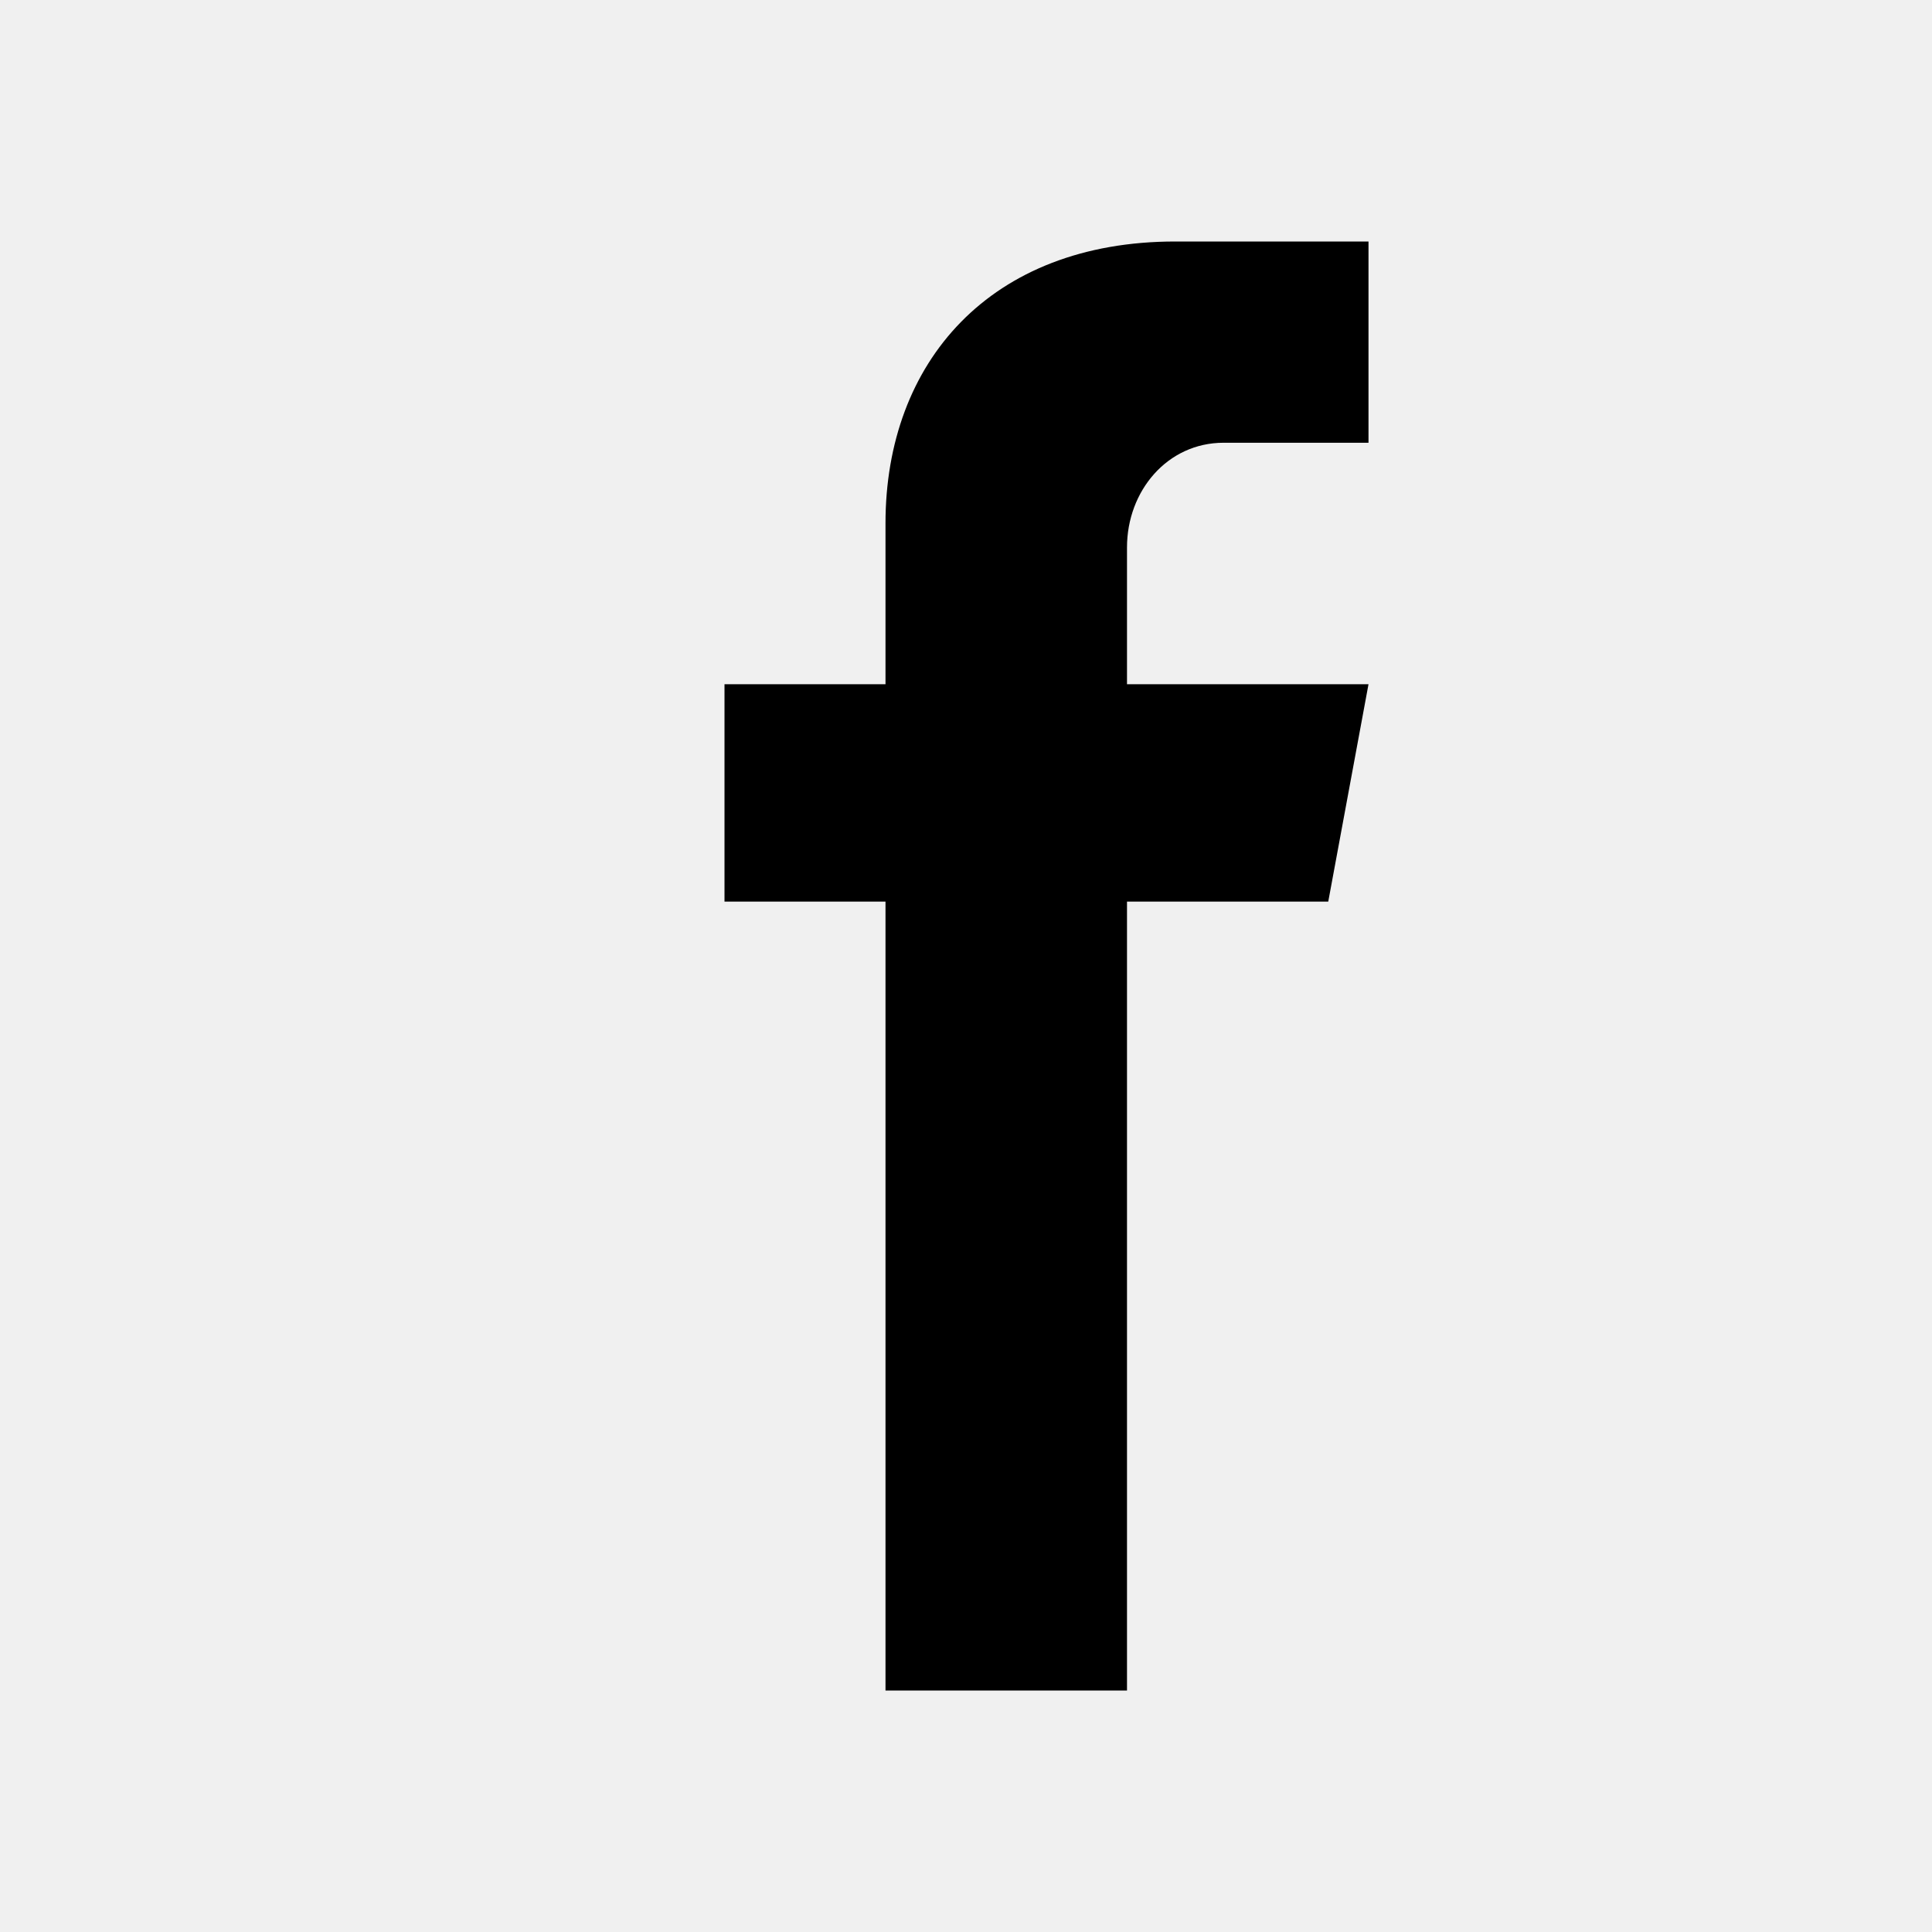
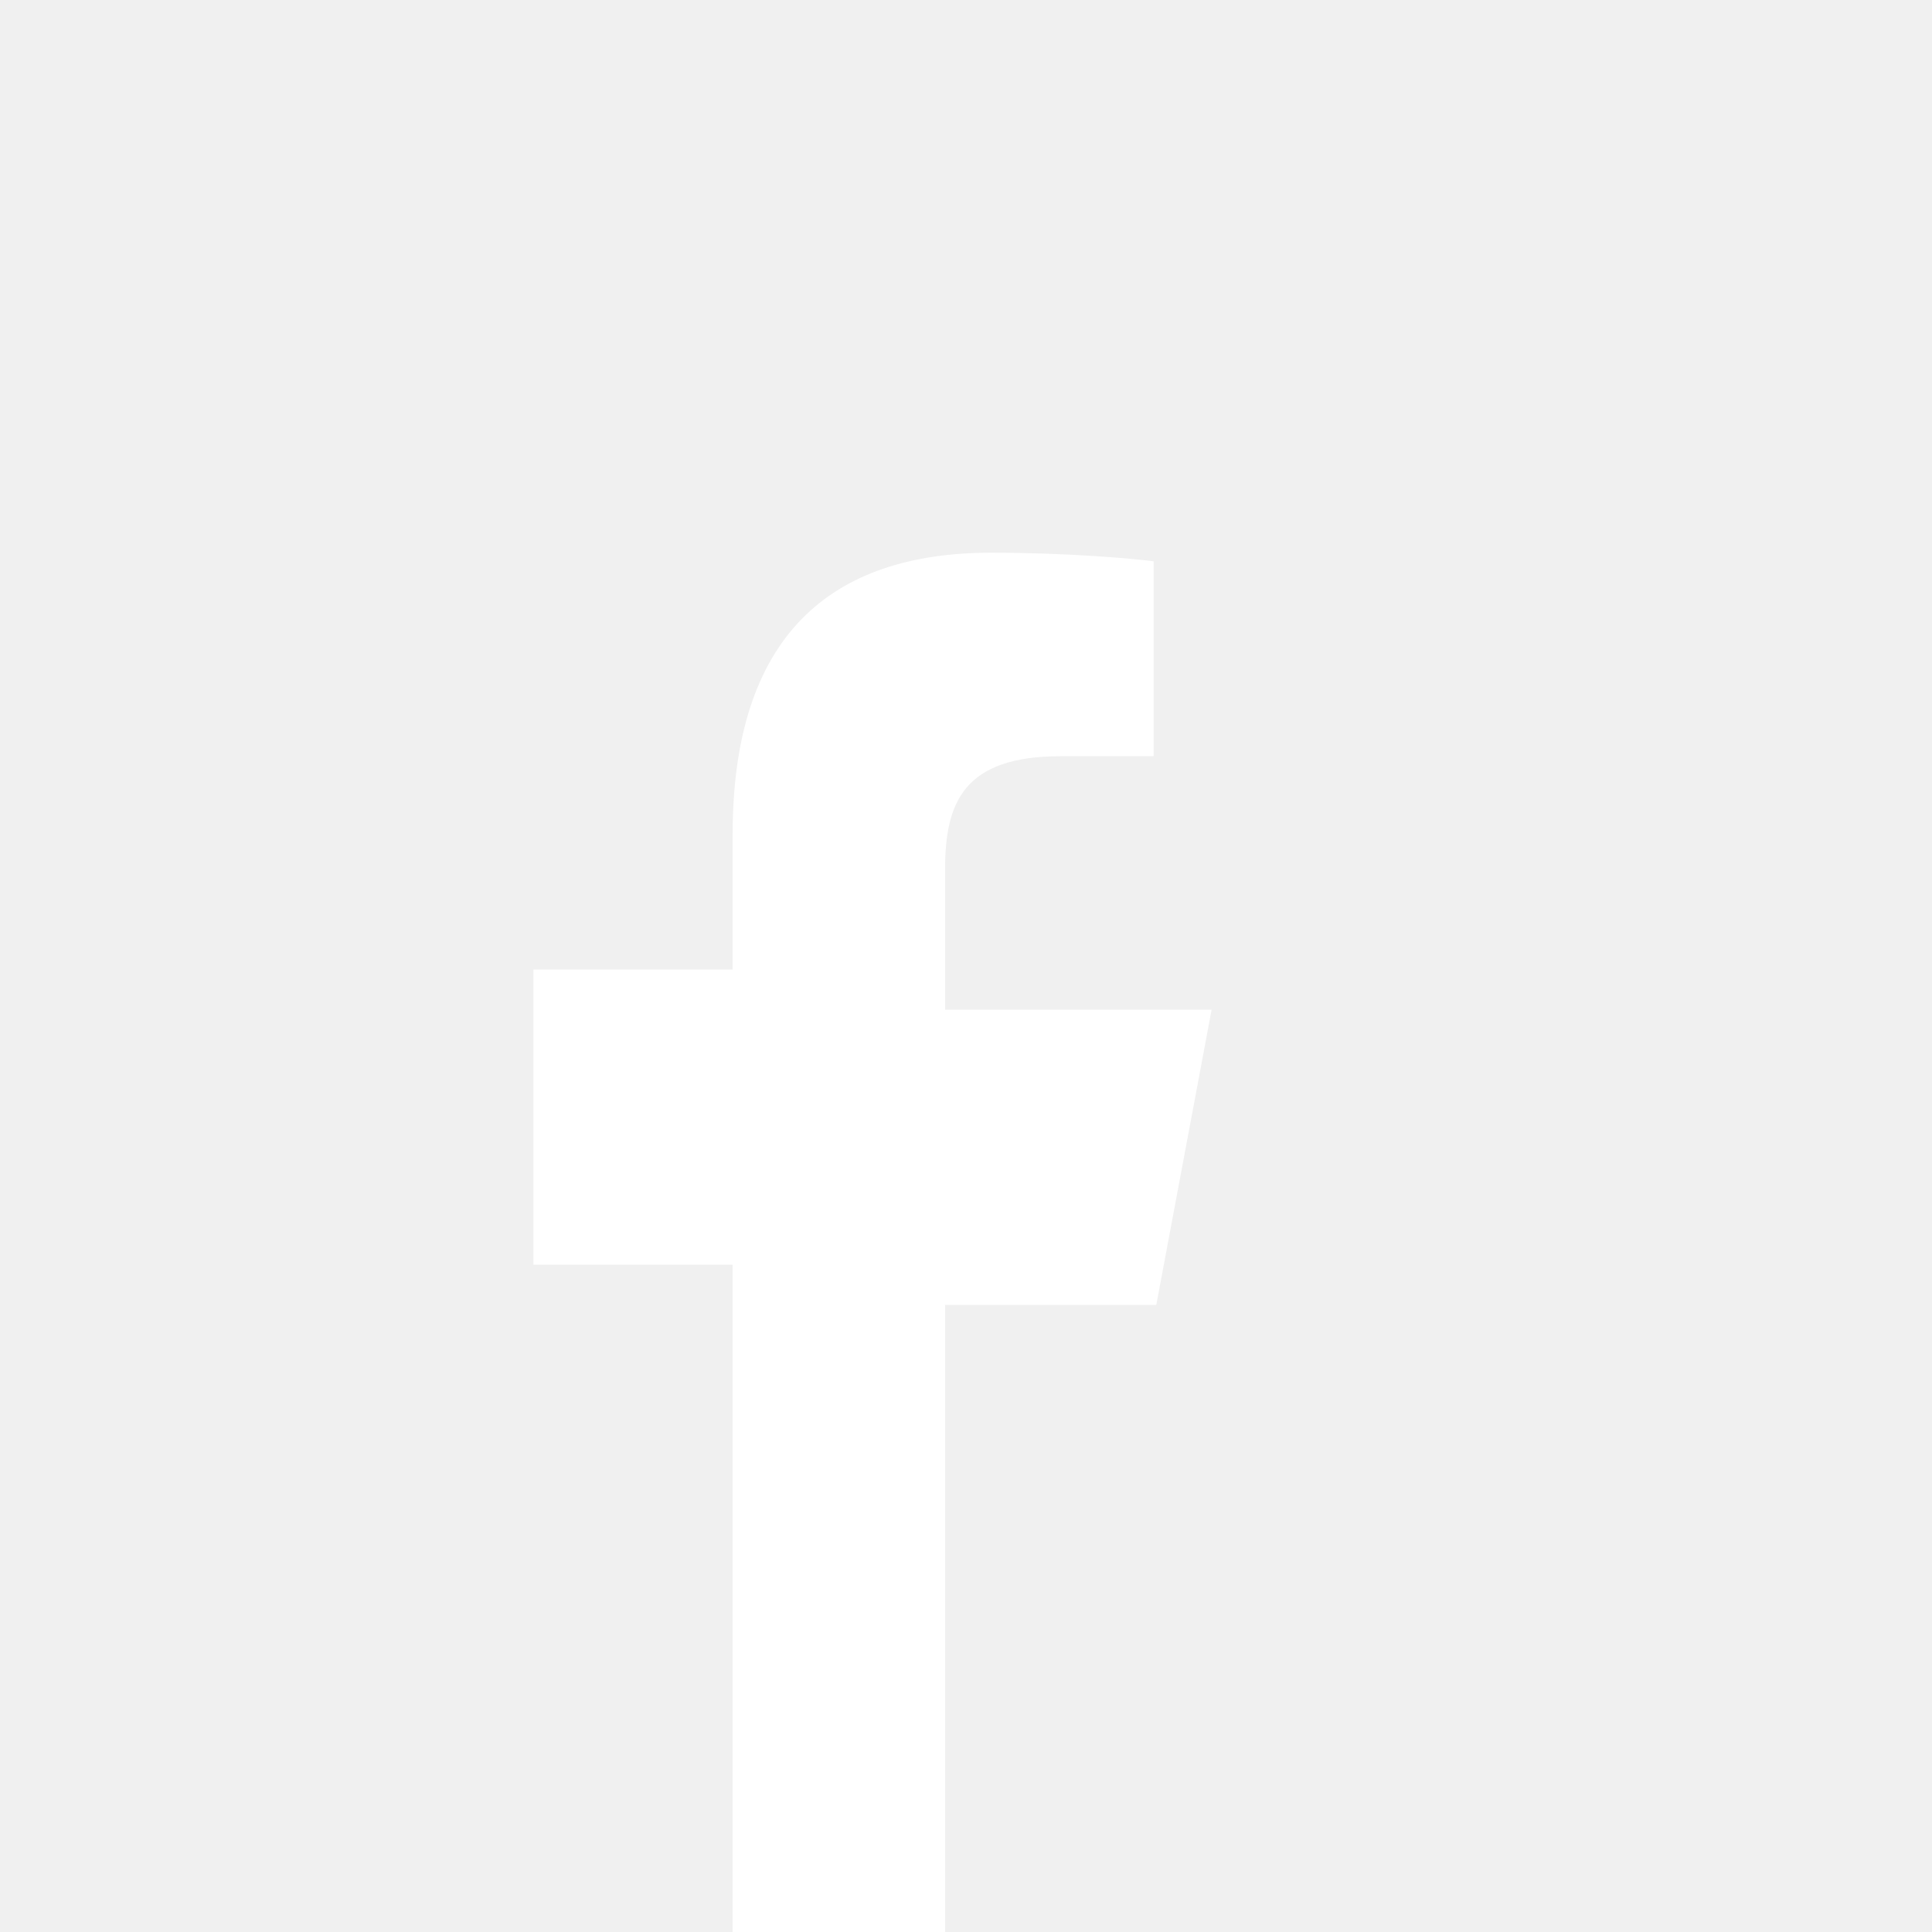
- <svg xmlns="http://www.w3.org/2000/svg" width="20" height="20" viewBox="0 0 24 24" fill="currentColor" aria-hidden="true">
-   <path d="M14 8.5V6.8c0-.7.5-1.3 1.2-1.3H17V3h-2.4C12.3 3 11 4.5 11 6.5V8.5H9v2.7h2V21h3v-9.8h2.5l.5-2.7H14z" />
+ <svg xmlns="http://www.w3.org/2000/svg" width="24" height="24" viewBox="0 0 24 24" fill="#FFFFFF" aria-hidden="true">
+   <path d="M9.101 23.691v-7.98H6.626v-3.667h2.475v-1.677c0-2.465 1.212-3.501 3.211-3.501.963 0 1.773.074 2.019.107v2.42l-1.155.001c-1.202 0-1.436.571-1.436 1.407v1.742h3.311l-.687 3.667h-2.624v7.98H9.101z" />
</svg>
